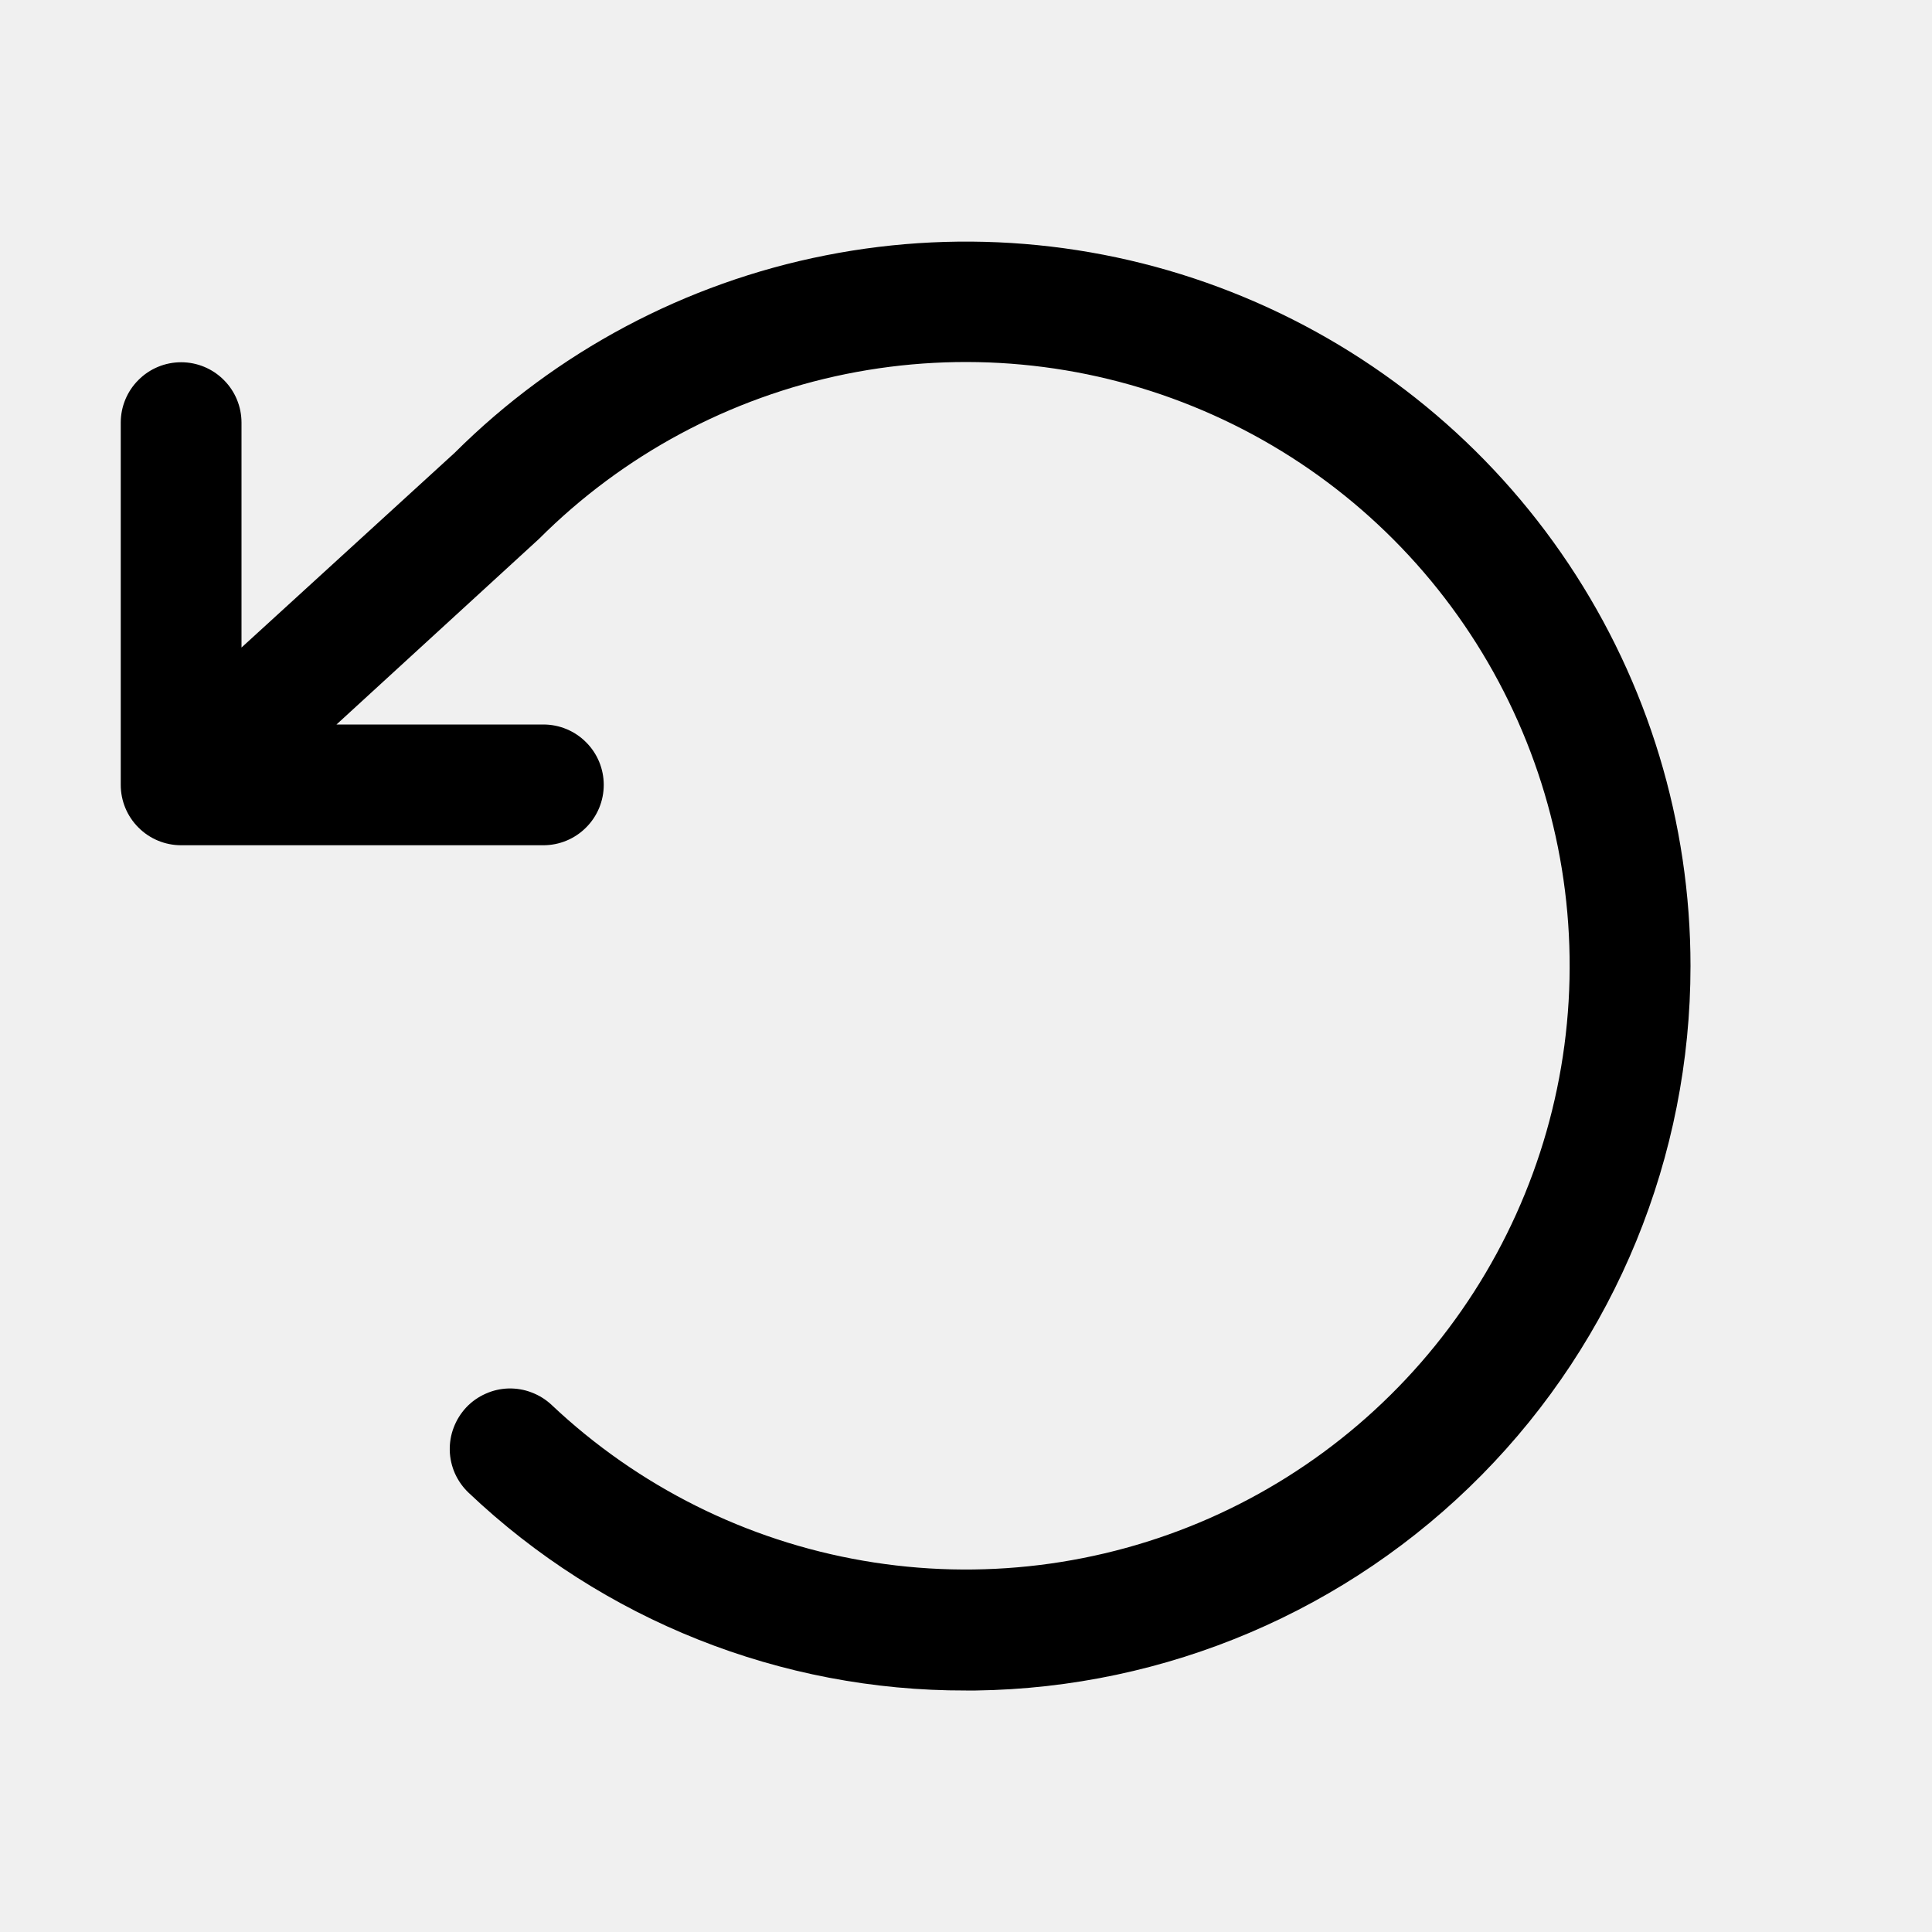
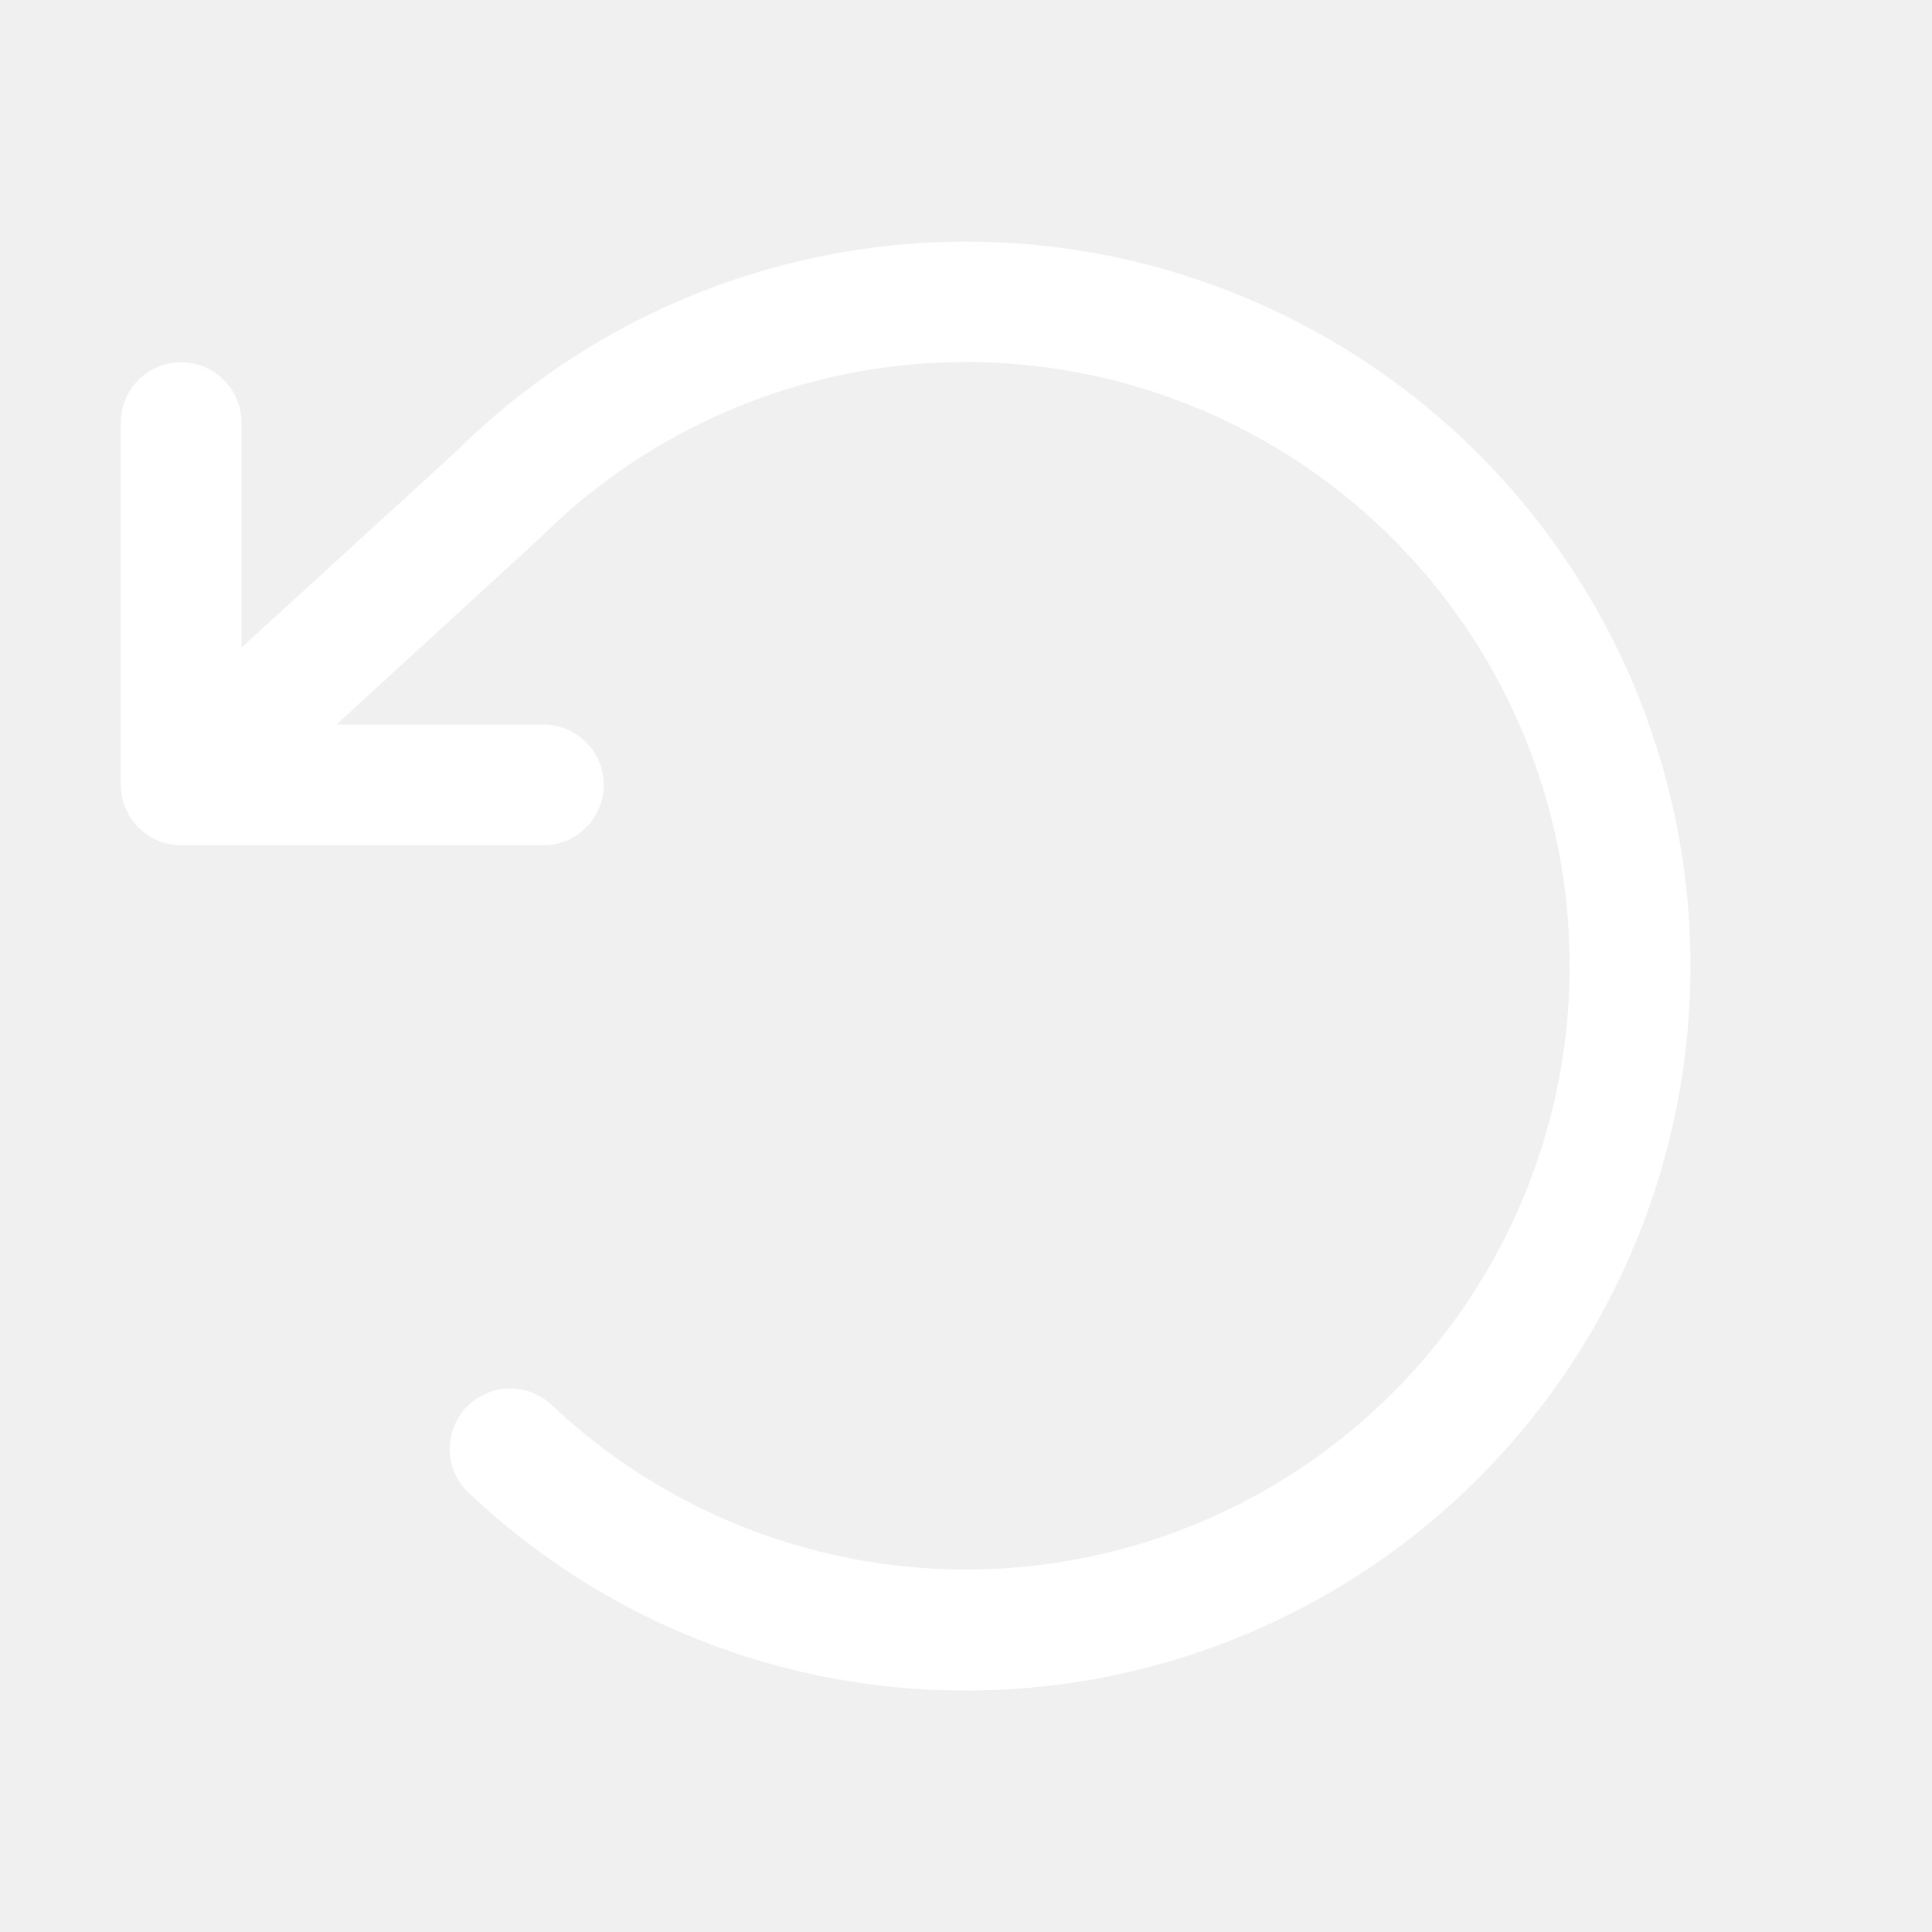
<svg xmlns="http://www.w3.org/2000/svg" width="24" height="24" viewBox="0 0 24 24" fill="none">
-   <path d="M21 12C21 14.366 20.069 16.637 18.407 18.322C16.745 20.006 14.487 20.968 12.121 21H12C9.701 21.006 7.489 20.126 5.822 18.544C5.75 18.476 5.693 18.395 5.652 18.305C5.612 18.215 5.59 18.118 5.587 18.02C5.585 17.921 5.601 17.823 5.637 17.731C5.672 17.639 5.725 17.555 5.792 17.483C5.86 17.411 5.941 17.354 6.031 17.314C6.121 17.273 6.218 17.251 6.317 17.248C6.415 17.246 6.513 17.262 6.605 17.298C6.697 17.333 6.782 17.386 6.853 17.453C7.925 18.465 9.272 19.138 10.725 19.388C12.177 19.639 13.671 19.455 15.02 18.862C16.369 18.268 17.513 17.29 18.31 16.049C19.106 14.809 19.52 13.362 19.498 11.888C19.477 10.414 19.021 8.979 18.189 7.763C17.357 6.546 16.185 5.602 14.819 5.048C13.453 4.493 11.955 4.354 10.51 4.646C9.065 4.939 7.739 5.651 6.697 6.693C6.689 6.701 6.681 6.709 6.672 6.716L4.18 9H6.75C6.949 9 7.14 9.079 7.28 9.22C7.421 9.36 7.5 9.551 7.5 9.75C7.5 9.949 7.421 10.14 7.28 10.28C7.14 10.421 6.949 10.5 6.75 10.5H2.25C2.051 10.5 1.86 10.421 1.72 10.28C1.579 10.14 1.5 9.949 1.5 9.75V5.25C1.5 5.051 1.579 4.86 1.72 4.72C1.86 4.579 2.051 4.5 2.25 4.5C2.449 4.5 2.64 4.579 2.78 4.72C2.921 4.86 3 5.051 3 5.25V8.044L5.648 5.625C6.908 4.37 8.512 3.516 10.257 3.172C12.002 2.827 13.809 3.007 15.452 3.69C17.094 4.372 18.498 5.525 19.485 7.004C20.473 8.483 21 10.222 21 12Z" fill="black" />
+   <path d="M21 12C21 14.366 20.069 16.637 18.407 18.322C16.745 20.006 14.487 20.968 12.121 21H12C9.701 21.006 7.489 20.126 5.822 18.544C5.75 18.476 5.693 18.395 5.652 18.305C5.612 18.215 5.59 18.118 5.587 18.02C5.585 17.921 5.601 17.823 5.637 17.731C5.672 17.639 5.725 17.555 5.792 17.483C5.86 17.411 5.941 17.354 6.031 17.314C6.121 17.273 6.218 17.251 6.317 17.248C6.415 17.246 6.513 17.262 6.605 17.298C6.697 17.333 6.782 17.386 6.853 17.453C7.925 18.465 9.272 19.138 10.725 19.388C12.177 19.639 13.671 19.455 15.02 18.862C16.369 18.268 17.513 17.29 18.31 16.049C19.106 14.809 19.52 13.362 19.498 11.888C19.477 10.414 19.021 8.979 18.189 7.763C17.357 6.546 16.185 5.602 14.819 5.048C13.453 4.493 11.955 4.354 10.51 4.646C9.065 4.939 7.739 5.651 6.697 6.693C6.689 6.701 6.681 6.709 6.672 6.716L4.18 9H6.75C6.949 9 7.14 9.079 7.28 9.22C7.421 9.36 7.5 9.551 7.5 9.75C7.5 9.949 7.421 10.14 7.28 10.28C7.14 10.421 6.949 10.5 6.75 10.5H2.25C2.051 10.5 1.86 10.421 1.72 10.28C1.579 10.14 1.5 9.949 1.5 9.75V5.25C1.5 5.051 1.579 4.86 1.72 4.72C1.86 4.579 2.051 4.5 2.25 4.5C2.449 4.5 2.64 4.579 2.78 4.72C2.921 4.86 3 5.051 3 5.25V8.044L5.648 5.625C6.908 4.37 8.512 3.516 10.257 3.172C12.002 2.827 13.809 3.007 15.452 3.69C17.094 4.372 18.498 5.525 19.485 7.004C20.473 8.483 21 10.222 21 12Z" fill="white" />
</svg>
